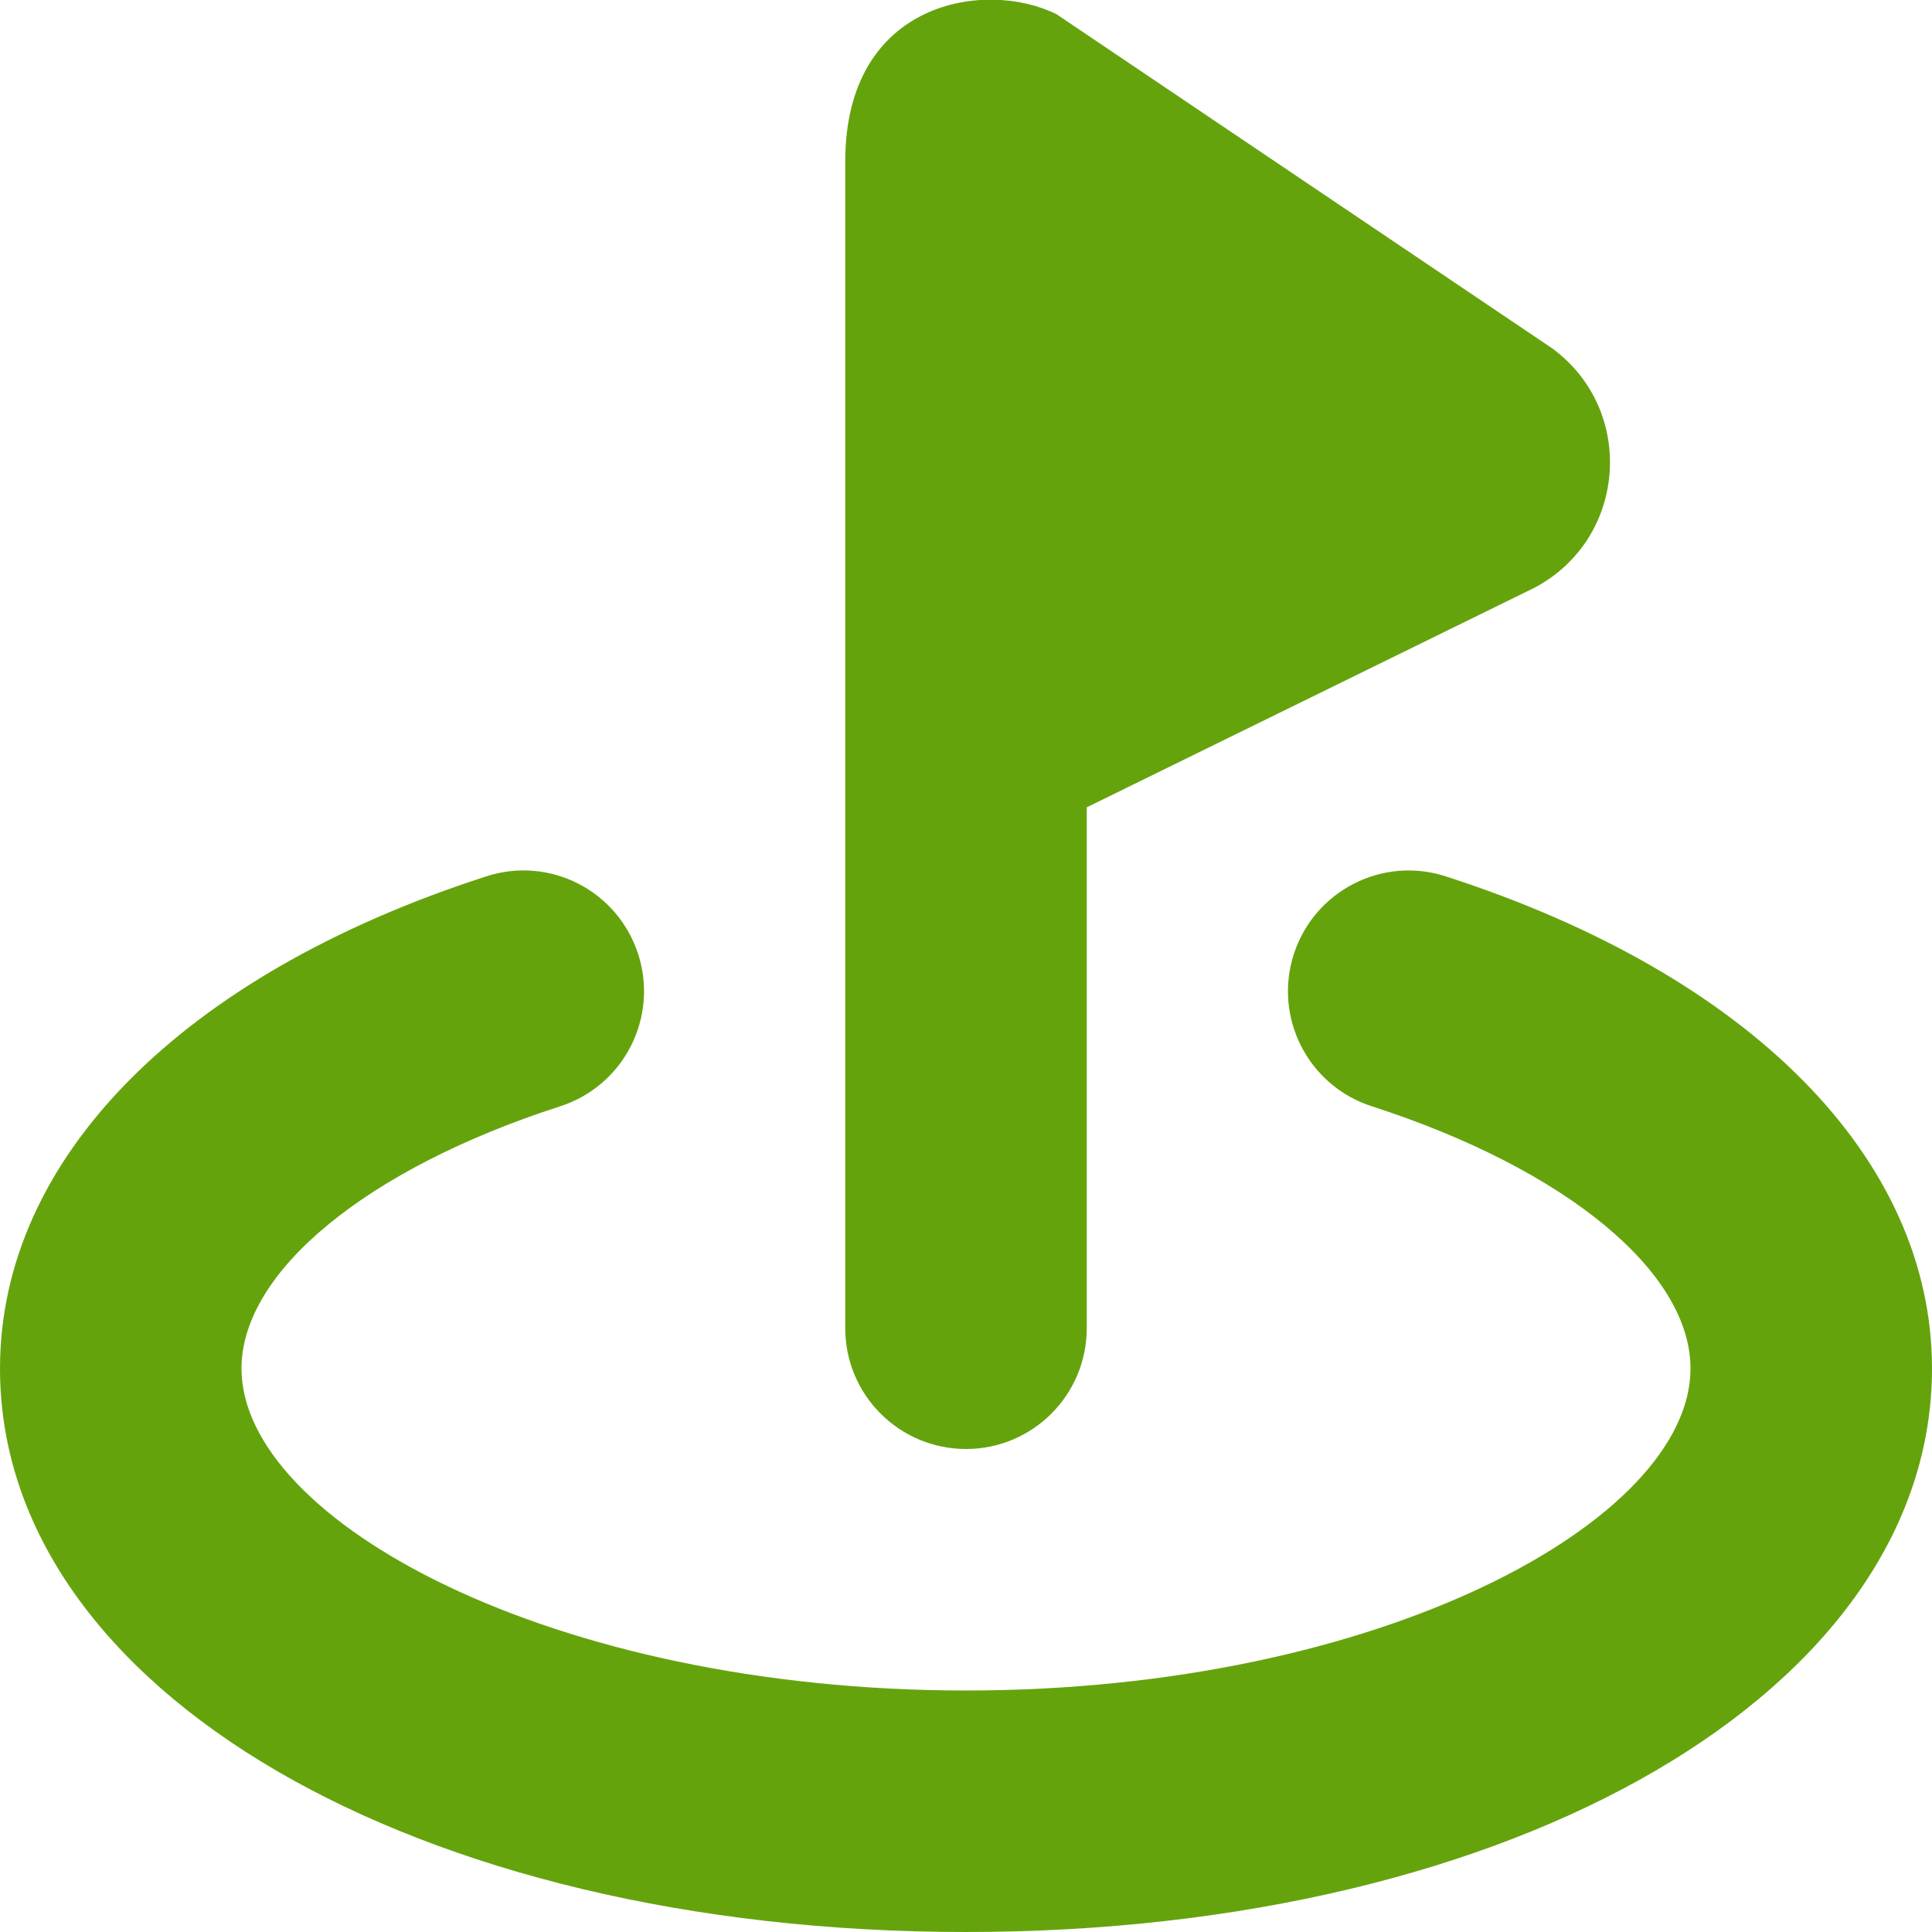
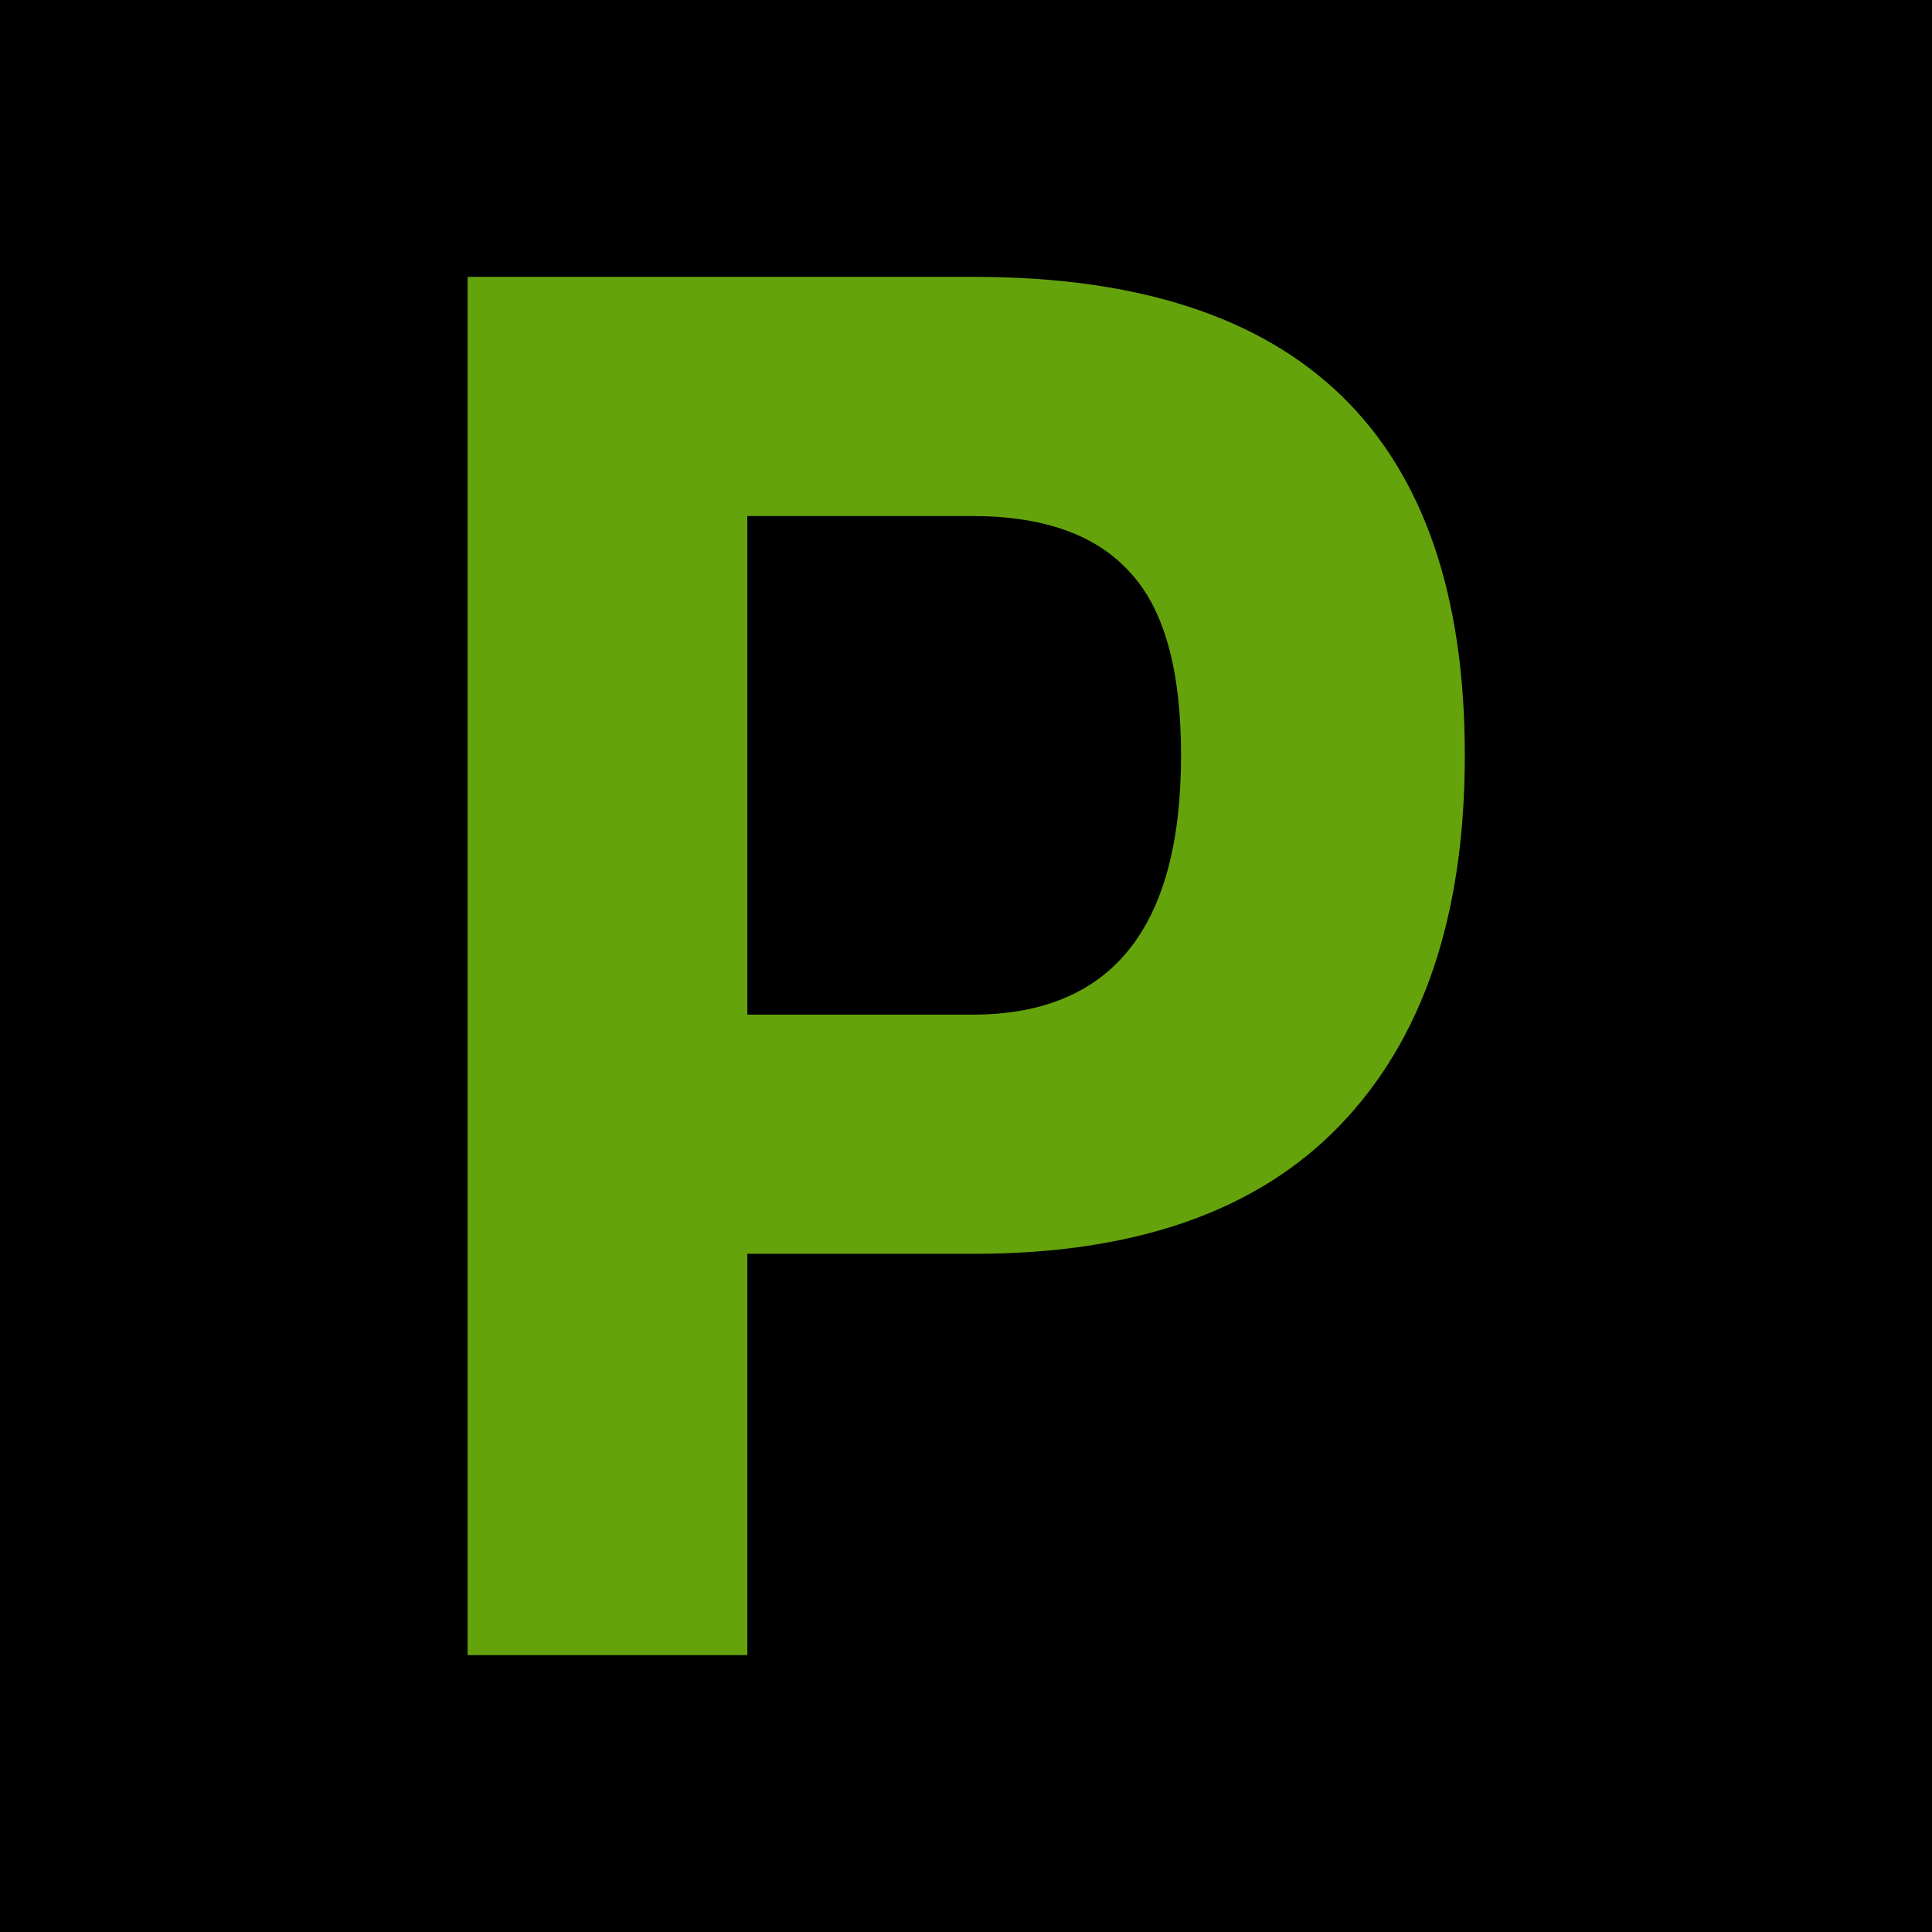
- <svg xmlns="http://www.w3.org/2000/svg" id="Layer_1" data-name="Layer 1" viewBox="0 0 24 24" fill="#65a30d">
-   <path d="M10.5,16.5V2.005C10.5,.001,12.252-.26,13.125,.177l6.161,4.153c1.045,.773,.921,2.372-.23,2.974l-5.556,2.725v6.471c0,.829-.672,1.5-1.5,1.5s-1.5-.671-1.5-1.5Zm7.461-5.613c-.79-.257-1.634,.179-1.889,.966-.254,.789,.179,1.634,.967,1.889,2.406,.776,3.961,2.055,3.961,3.258,0,1.888-3.849,4-9,4s-9-2.112-9-4c0-1.203,1.555-2.482,3.961-3.258,.788-.255,1.221-1.1,.967-1.889-.255-.788-1.098-1.224-1.889-.966-3.781,1.22-6.039,3.506-6.039,6.113,0,3.991,5.159,7,12,7s12-3.009,12-7c0-2.607-2.258-4.893-6.039-6.113Z" />
+ <svg xmlns="http://www.w3.org/2000/svg" width="628" height="628" viewBox="0 0 628 628" fill="none">
+   <rect width="628" height="628" fill="black" />
+   <path d="M316.706 407.553H242.918V538H152V90H316.706C422.996 90 476.141 141.827 476.141 245.482C476.141 297.749 462.525 337.937 435.294 366.047C408.502 393.718 368.973 407.553 316.706 407.553ZM242.918 329.812H316.047C361.286 329.812 383.906 301.702 383.906 245.482C383.906 217.812 378.416 198.047 367.435 186.188C356.455 173.89 339.325 167.741 316.047 167.741H242.918V329.812Z" fill="#65A30D" />
</svg>
